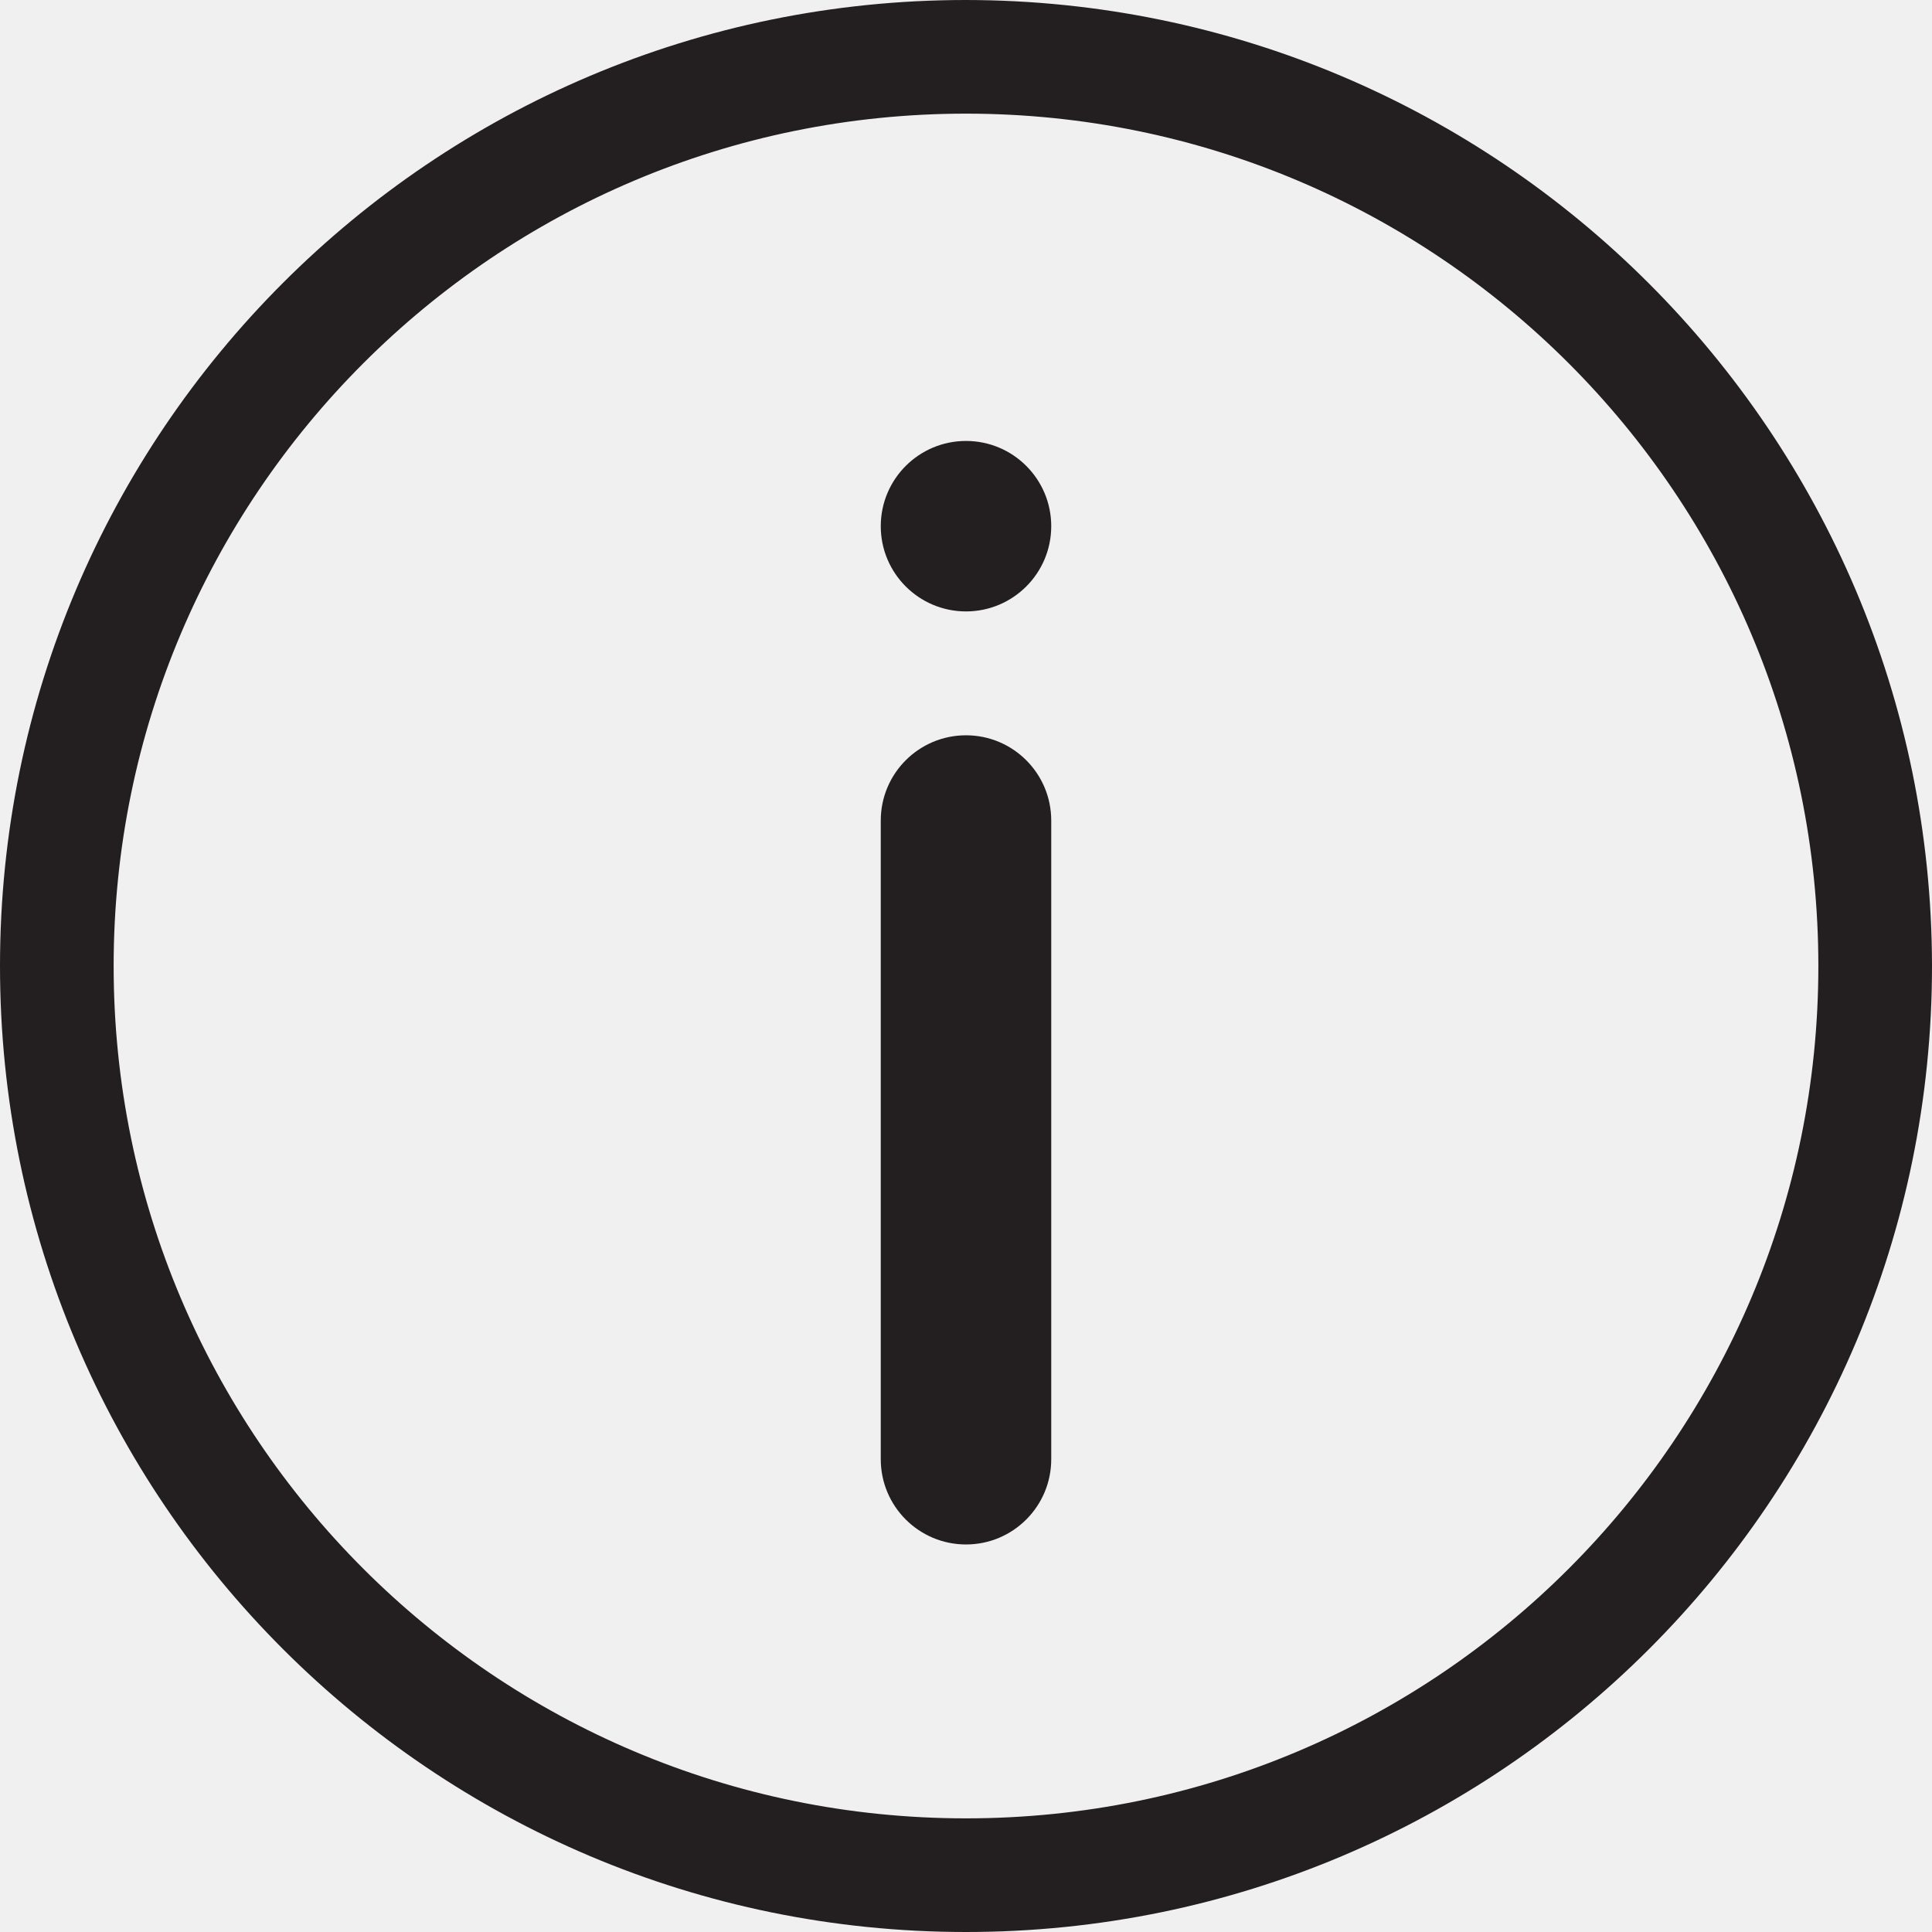
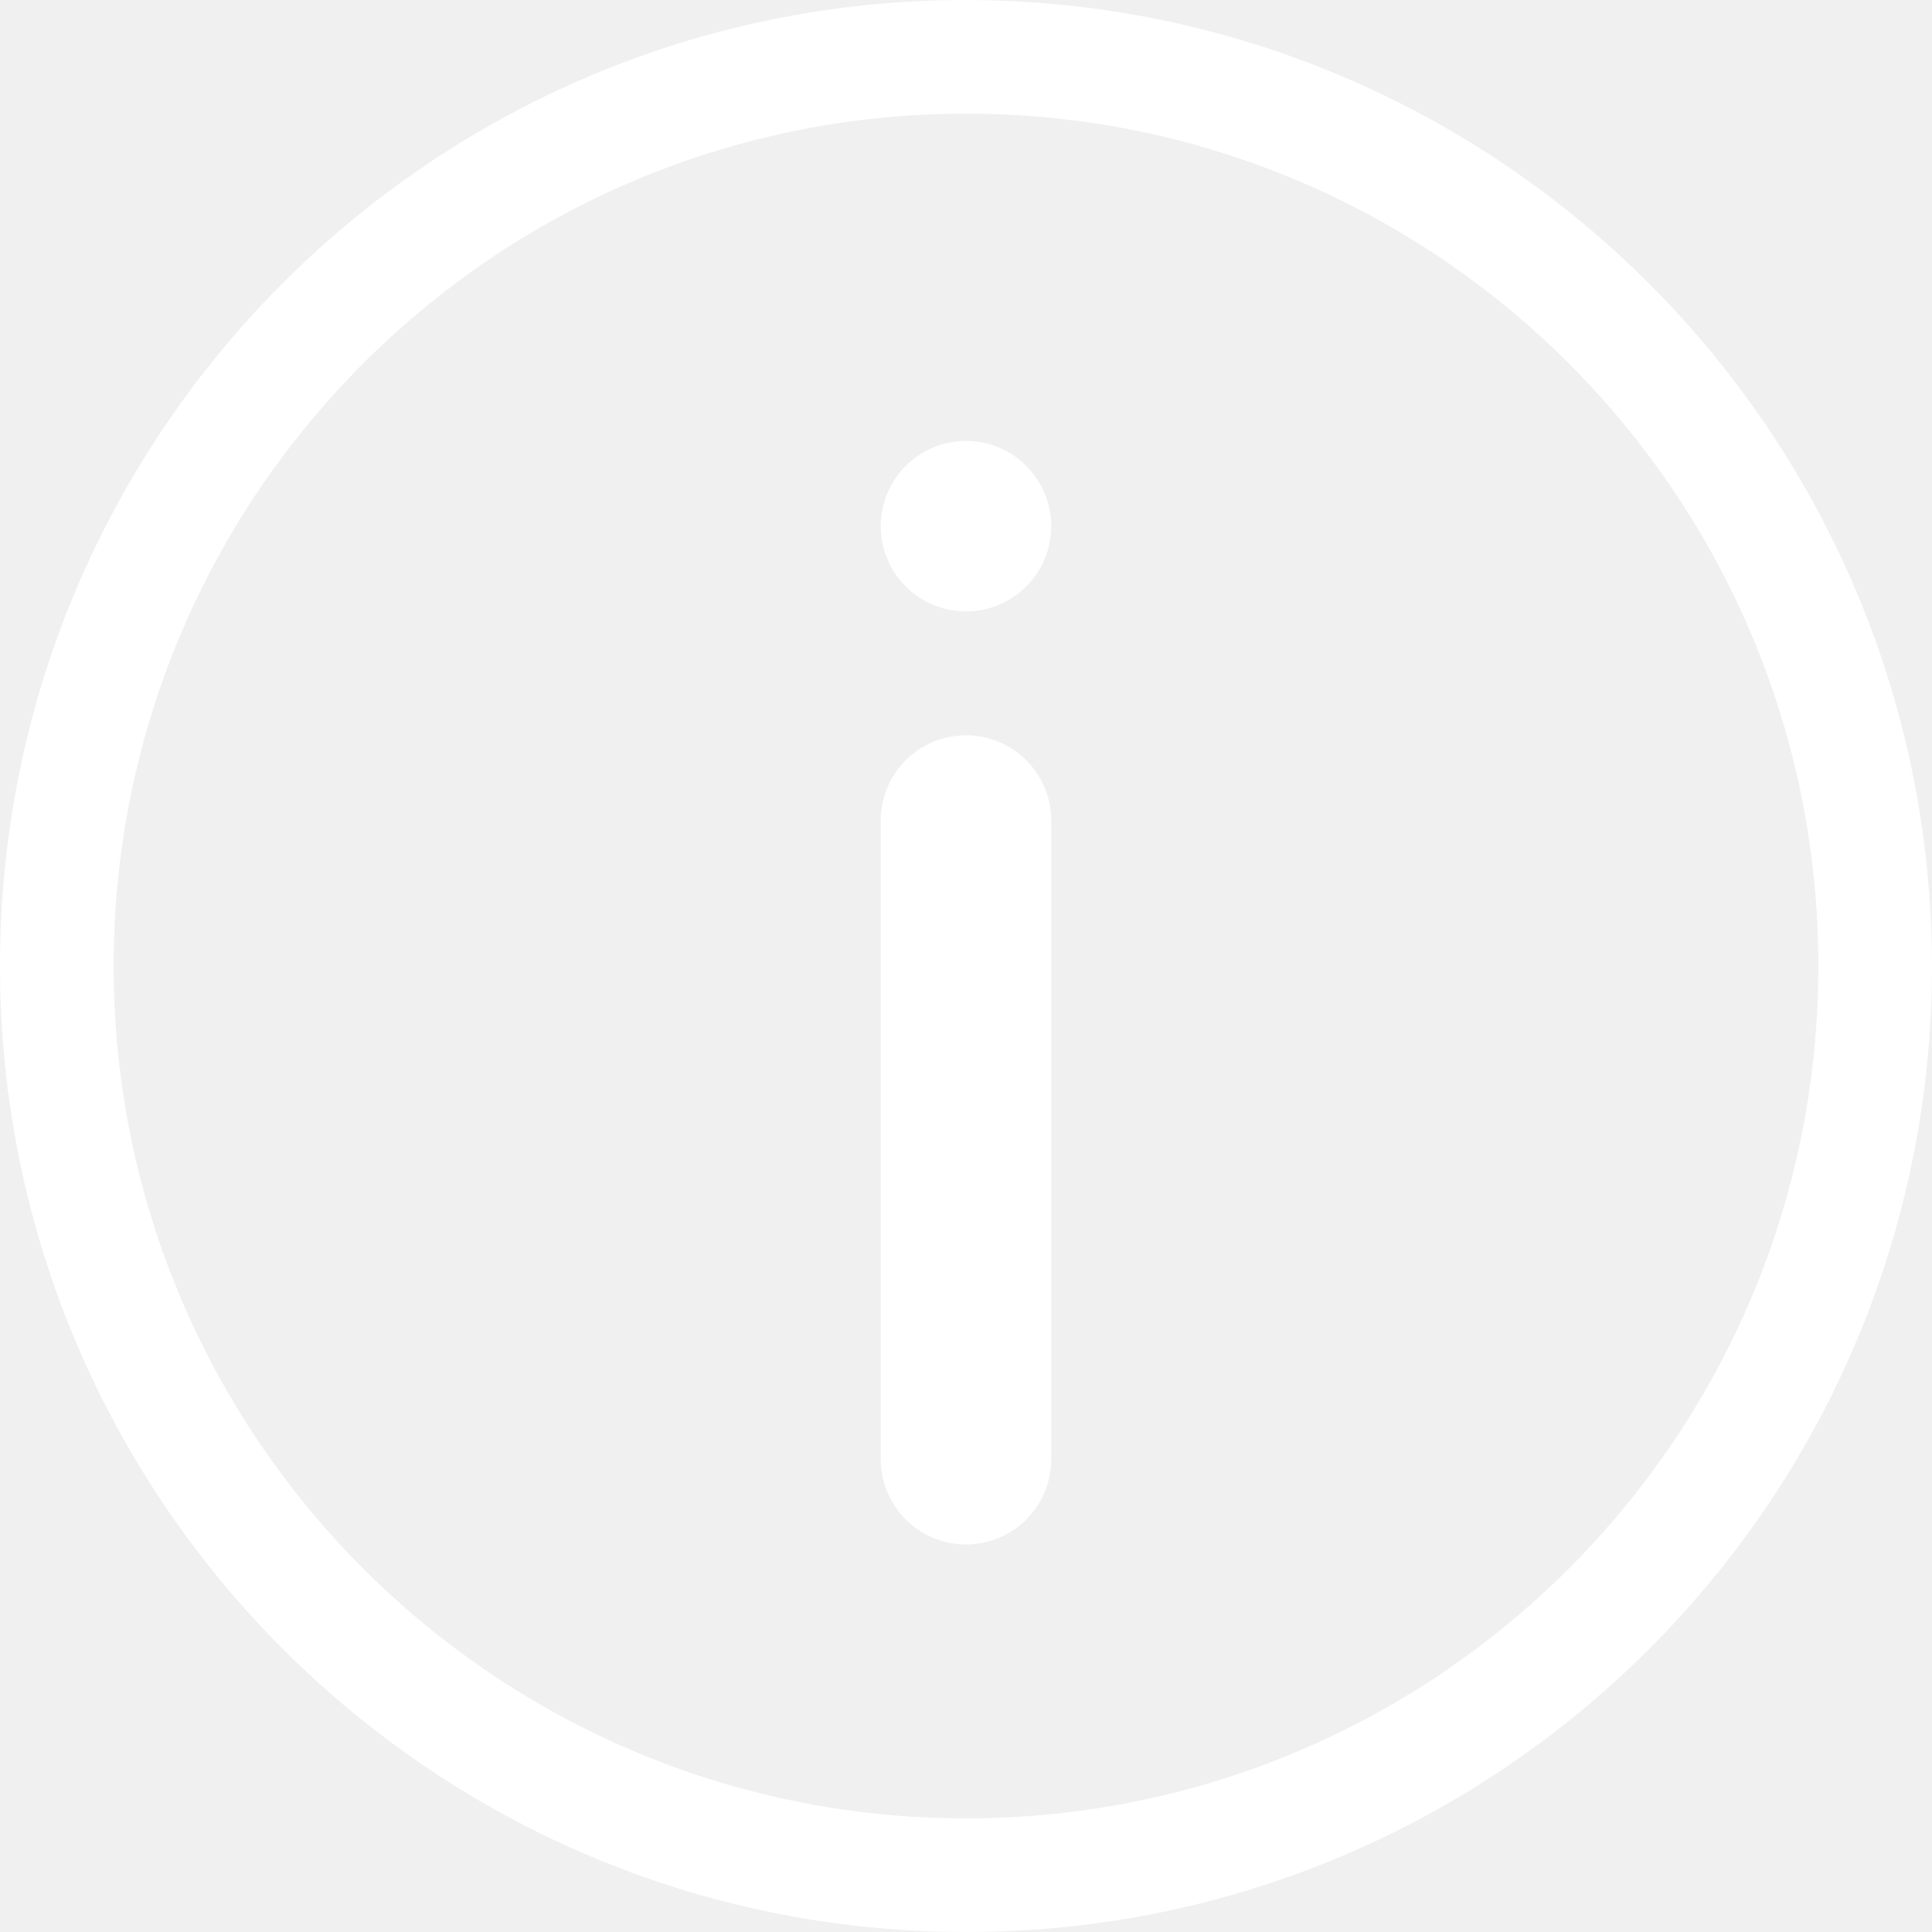
- <svg xmlns="http://www.w3.org/2000/svg" viewBox="0 0 17 17">
+ <svg xmlns="http://www.w3.org/2000/svg" width="30" height="30" viewBox="0 0 17 17">
  <defs>
    <style>
      .cls-1 {
-         fill: #231f20;
+         fill: white;
      }
    </style>
  </defs>
  <g id="Layer_2" data-name="Layer 2">
    <g id="Layer_1-2" data-name="Layer 1">
      <path class="cls-1" d="M8.5,0A8.5,8.5,0,1,0,17,8.5,8.51,8.51,0,0,0,8.5,0Zm0,16A7.5,7.5,0,1,1,16,8.5,7.5,7.5,0,0,1,8.5,16Z" />
      <path class="cls-1" d="M8.5,6.47a.75.75,0,0,0-.75.75v5.62a.75.75,0,0,0,1.5,0V7.22A.75.75,0,0,0,8.5,6.47Z" />
      <path class="cls-1" d="M8.5,3.88h0a.75.75,0,0,0,0,1.5h0a.75.75,0,0,0,0-1.5Z" />
    </g>
  </g>
</svg>
